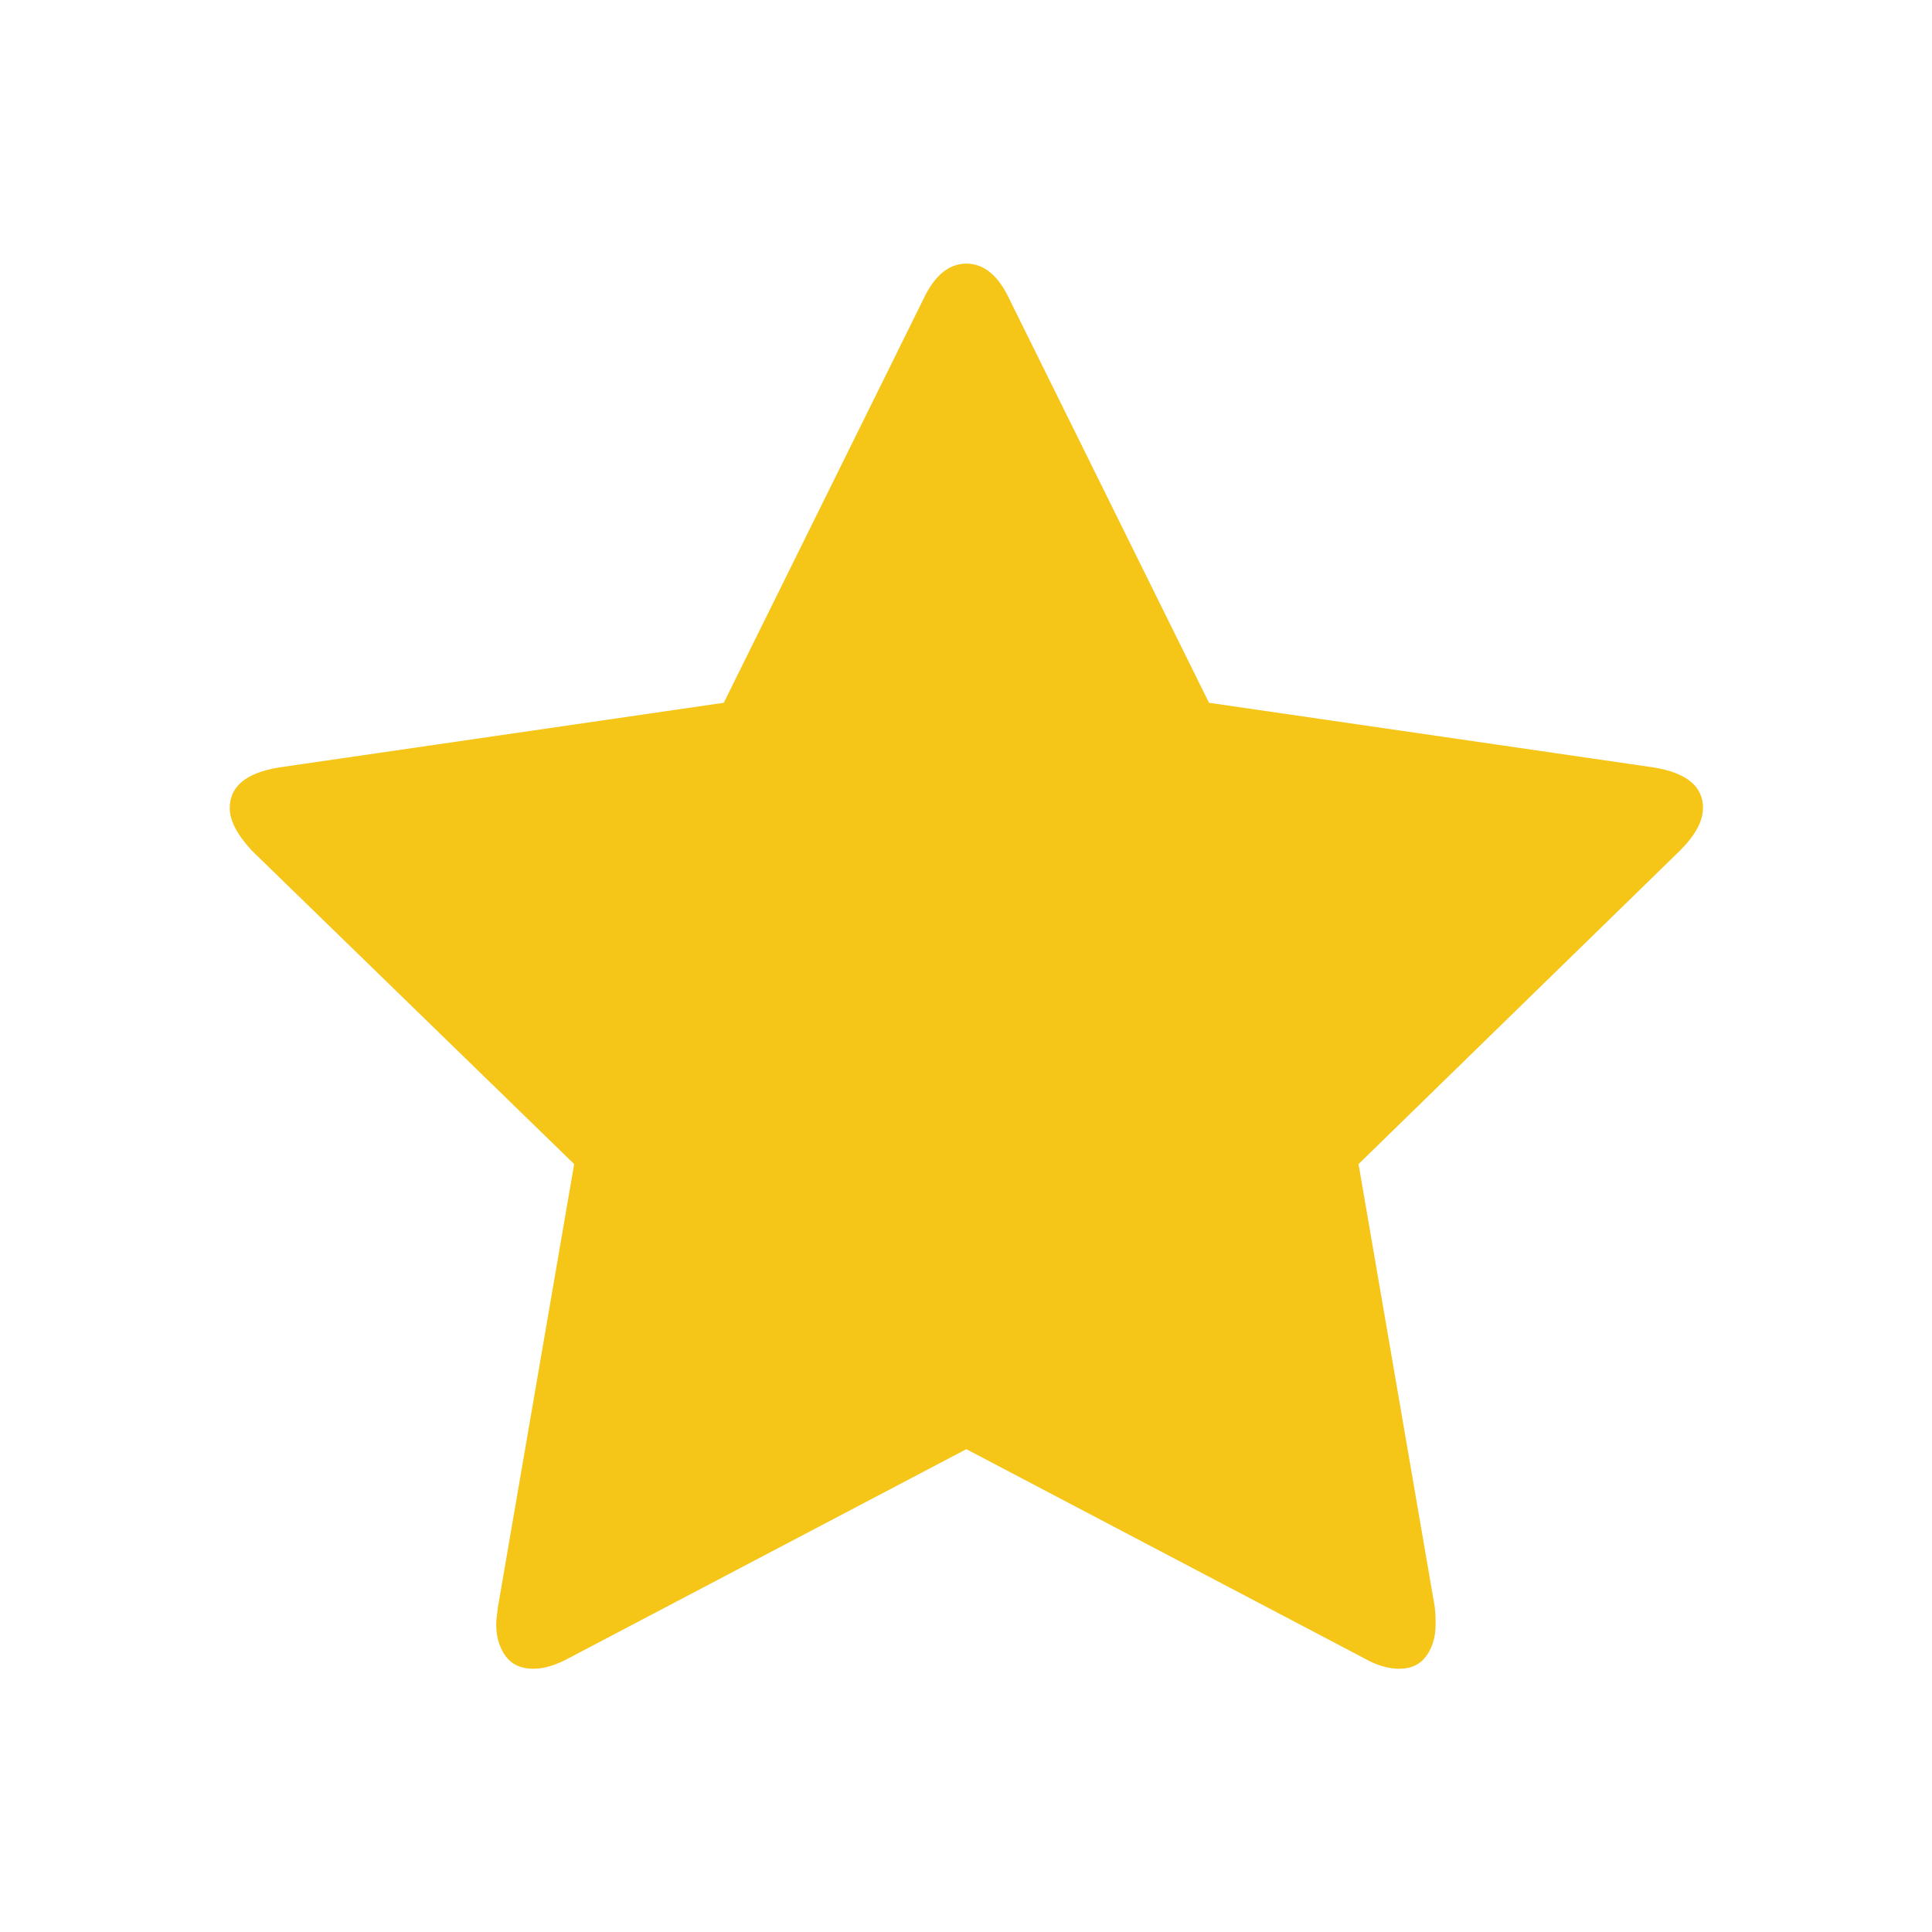
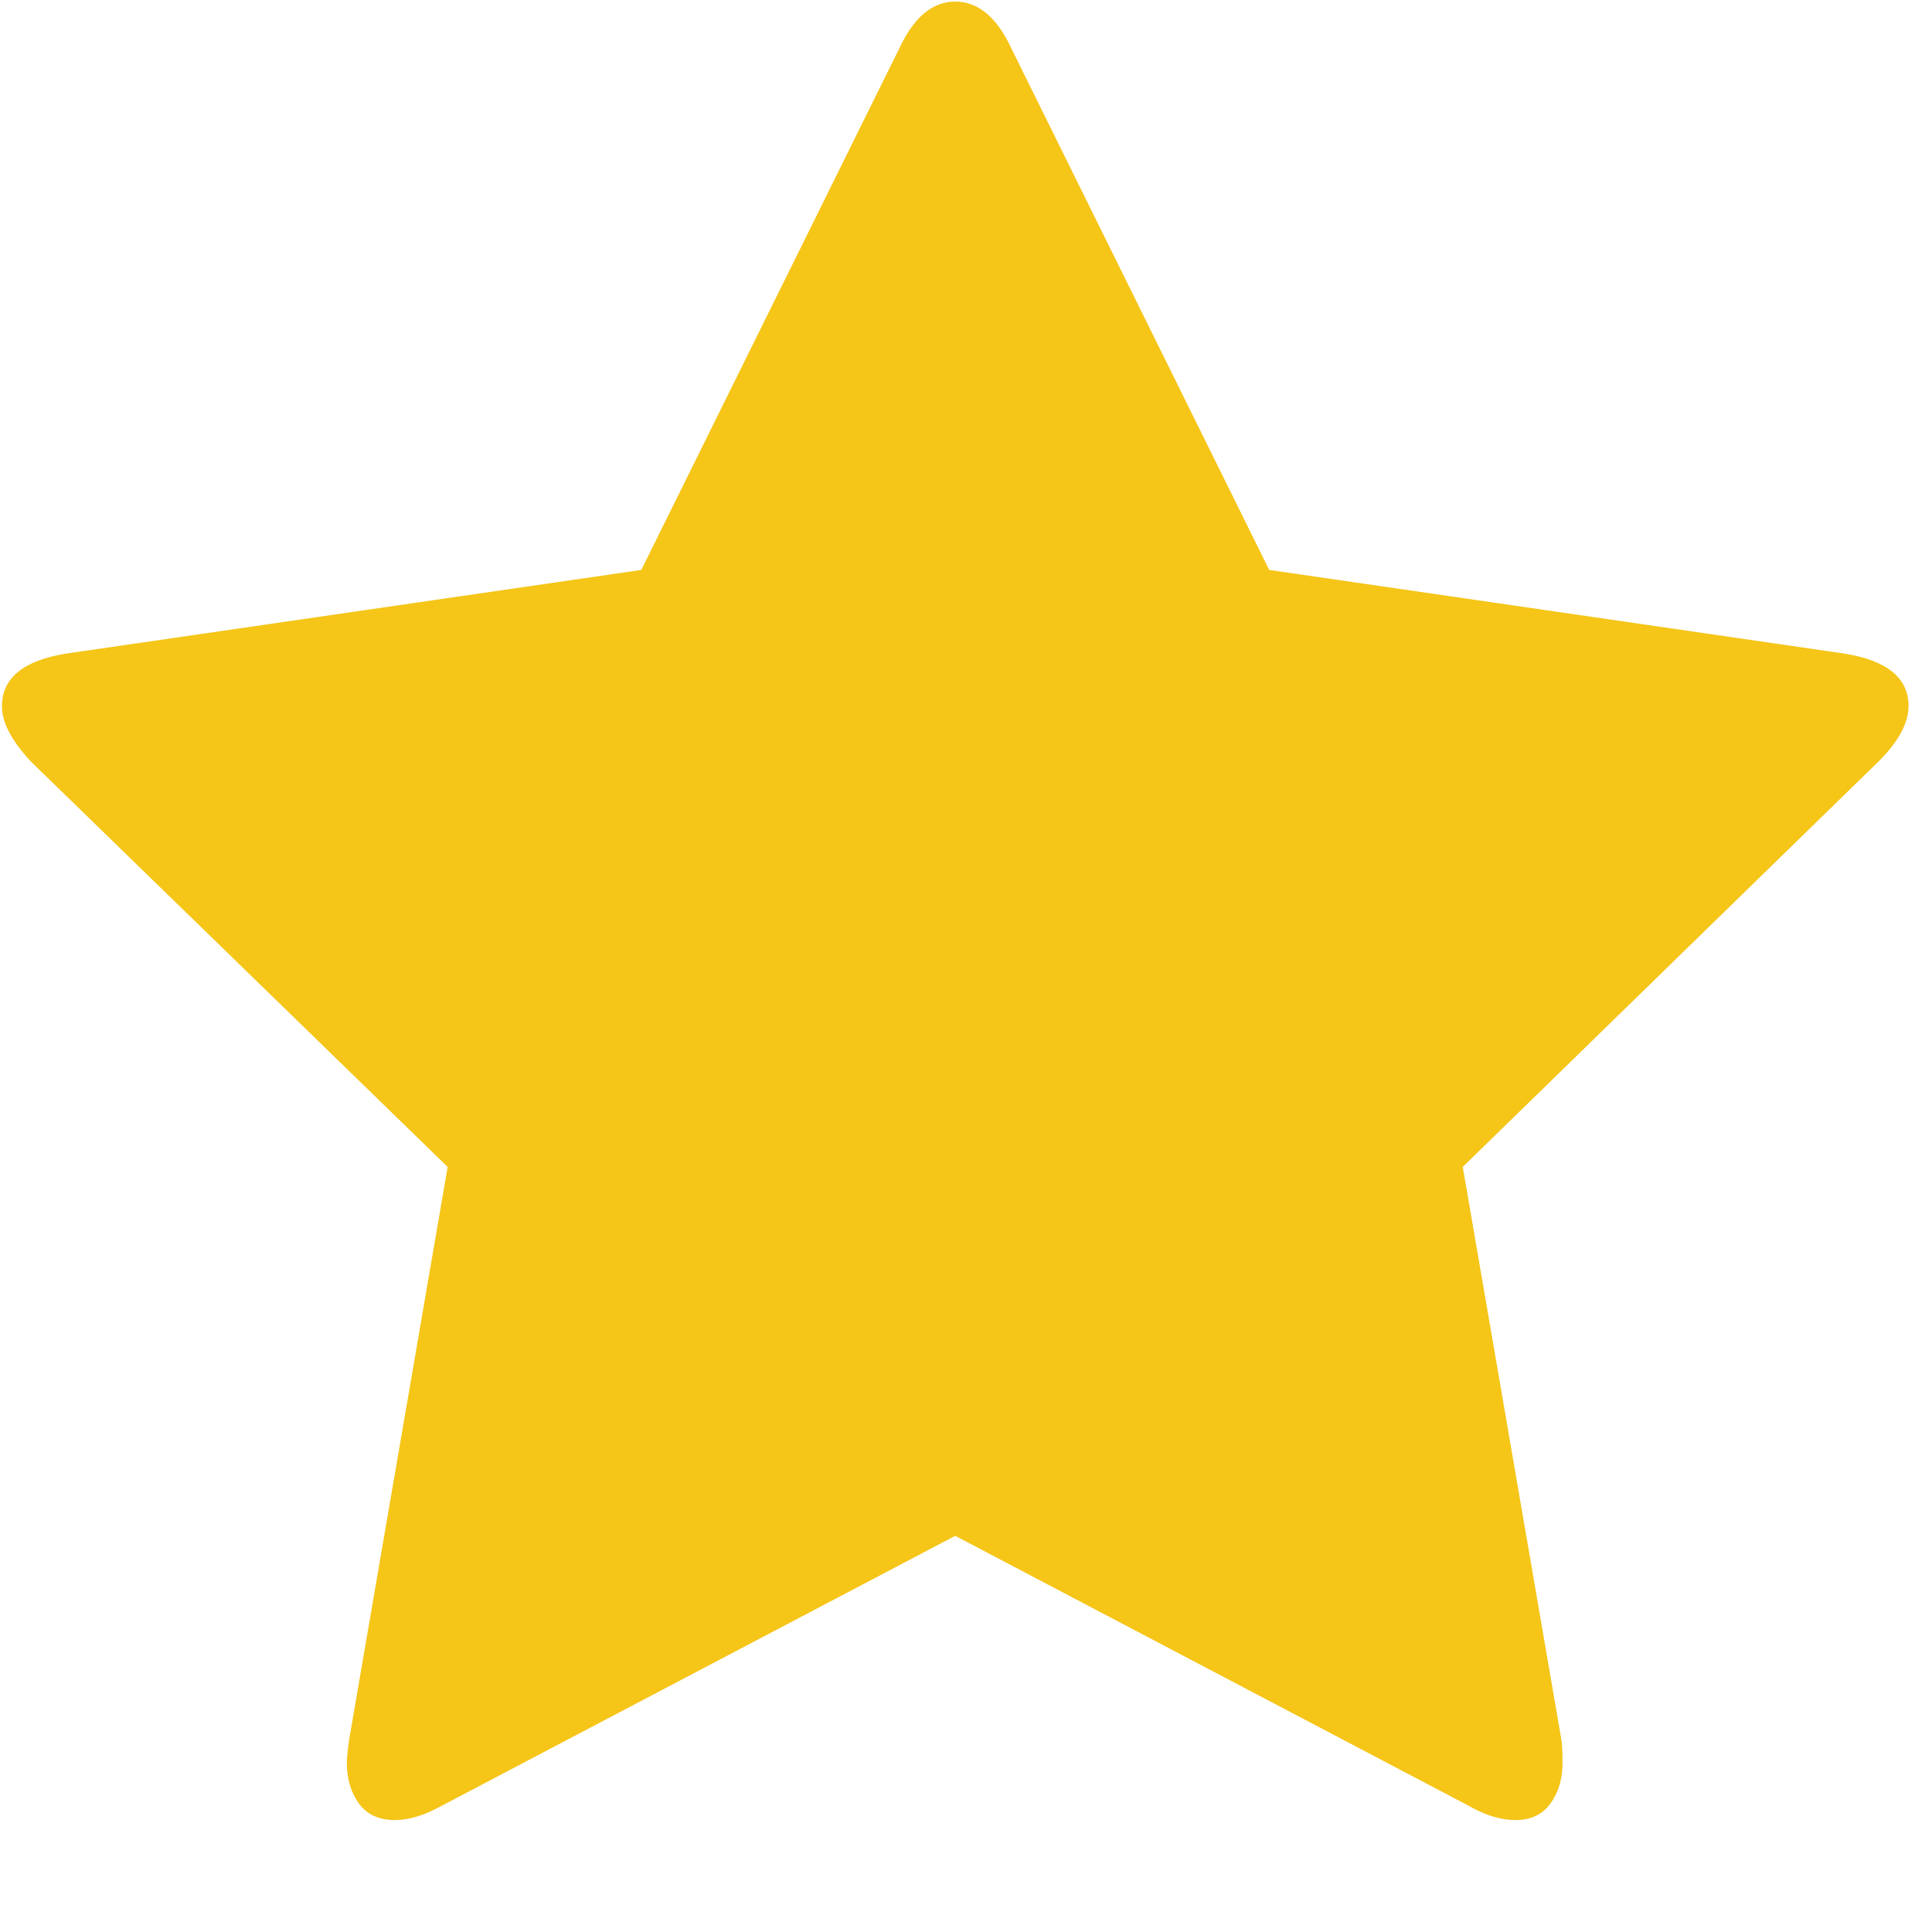
- <svg xmlns="http://www.w3.org/2000/svg" viewBox="0 0 22 22">
-   <path d="m135.78 50.46c0-2.01-1.52-3.259-4.564-3.748l-40.897-5.947-18.331-37.07c-1.031-2.227-2.363-3.34-3.992-3.34-1.629 0-2.96 1.113-3.992 3.34l-18.332 37.07-40.899 5.947c-3.041.489-4.562 1.738-4.562 3.748 0 1.141.679 2.445 2.037 3.911l29.656 28.841-7.01 40.736c-.109.761-.163 1.305-.163 1.63 0 1.141.285 2.104.855 2.893.57.788 1.425 1.181 2.566 1.181.978 0 2.064-.324 3.259-.977l36.58-19.229 36.583 19.229c1.142.652 2.228.977 3.258.977 1.089 0 1.916-.392 2.486-1.181.569-.788.854-1.752.854-2.893 0-.706-.027-1.249-.082-1.63l-7.01-40.736 29.574-28.841c1.414-1.412 2.119-2.716 2.119-3.911" transform="matrix(.12375 0 0 .12375 2.59 2.958)" fill="#f5c518" />
+ <svg xmlns="http://www.w3.org/2000/svg" width="100%" height="100%" viewBox="0 0 17 17" version="1.1" xml:space="preserve" style="fill-rule:evenodd;clip-rule:evenodd;stroke-linejoin:round;stroke-miterlimit:2;">
+   <rect id="Artboard1" x="0" y="0" width="16.859" height="16.054" style="fill:none;" />
+   <path d="M16.794,6.215c0,-0.249 -0.188,-0.403 -0.565,-0.464l-5.061,-0.736l-2.268,-4.587c-0.128,-0.276 -0.293,-0.414 -0.494,-0.414c-0.202,0 -0.366,0.138 -0.494,0.414l-2.269,4.587l-5.061,0.736c-0.376,0.061 -0.565,0.215 -0.565,0.464c0,0.141 0.084,0.302 0.253,0.484l3.669,3.569l-0.867,5.041c-0.013,0.094 -0.02,0.161 -0.02,0.202c-0,0.141 0.035,0.26 0.106,0.358c0.07,0.097 0.176,0.146 0.317,0.146c0.121,-0 0.256,-0.04 0.403,-0.121l4.527,-2.38l4.527,2.38c0.142,0.081 0.276,0.121 0.404,0.121c0.134,-0 0.237,-0.049 0.307,-0.146c0.071,-0.098 0.106,-0.217 0.106,-0.358c-0,-0.088 -0.003,-0.155 -0.01,-0.202l-0.868,-5.041l3.66,-3.569c0.175,-0.175 0.262,-0.336 0.262,-0.484" style="fill:#f5c518;fill-rule:nonzero;" />
</svg>
